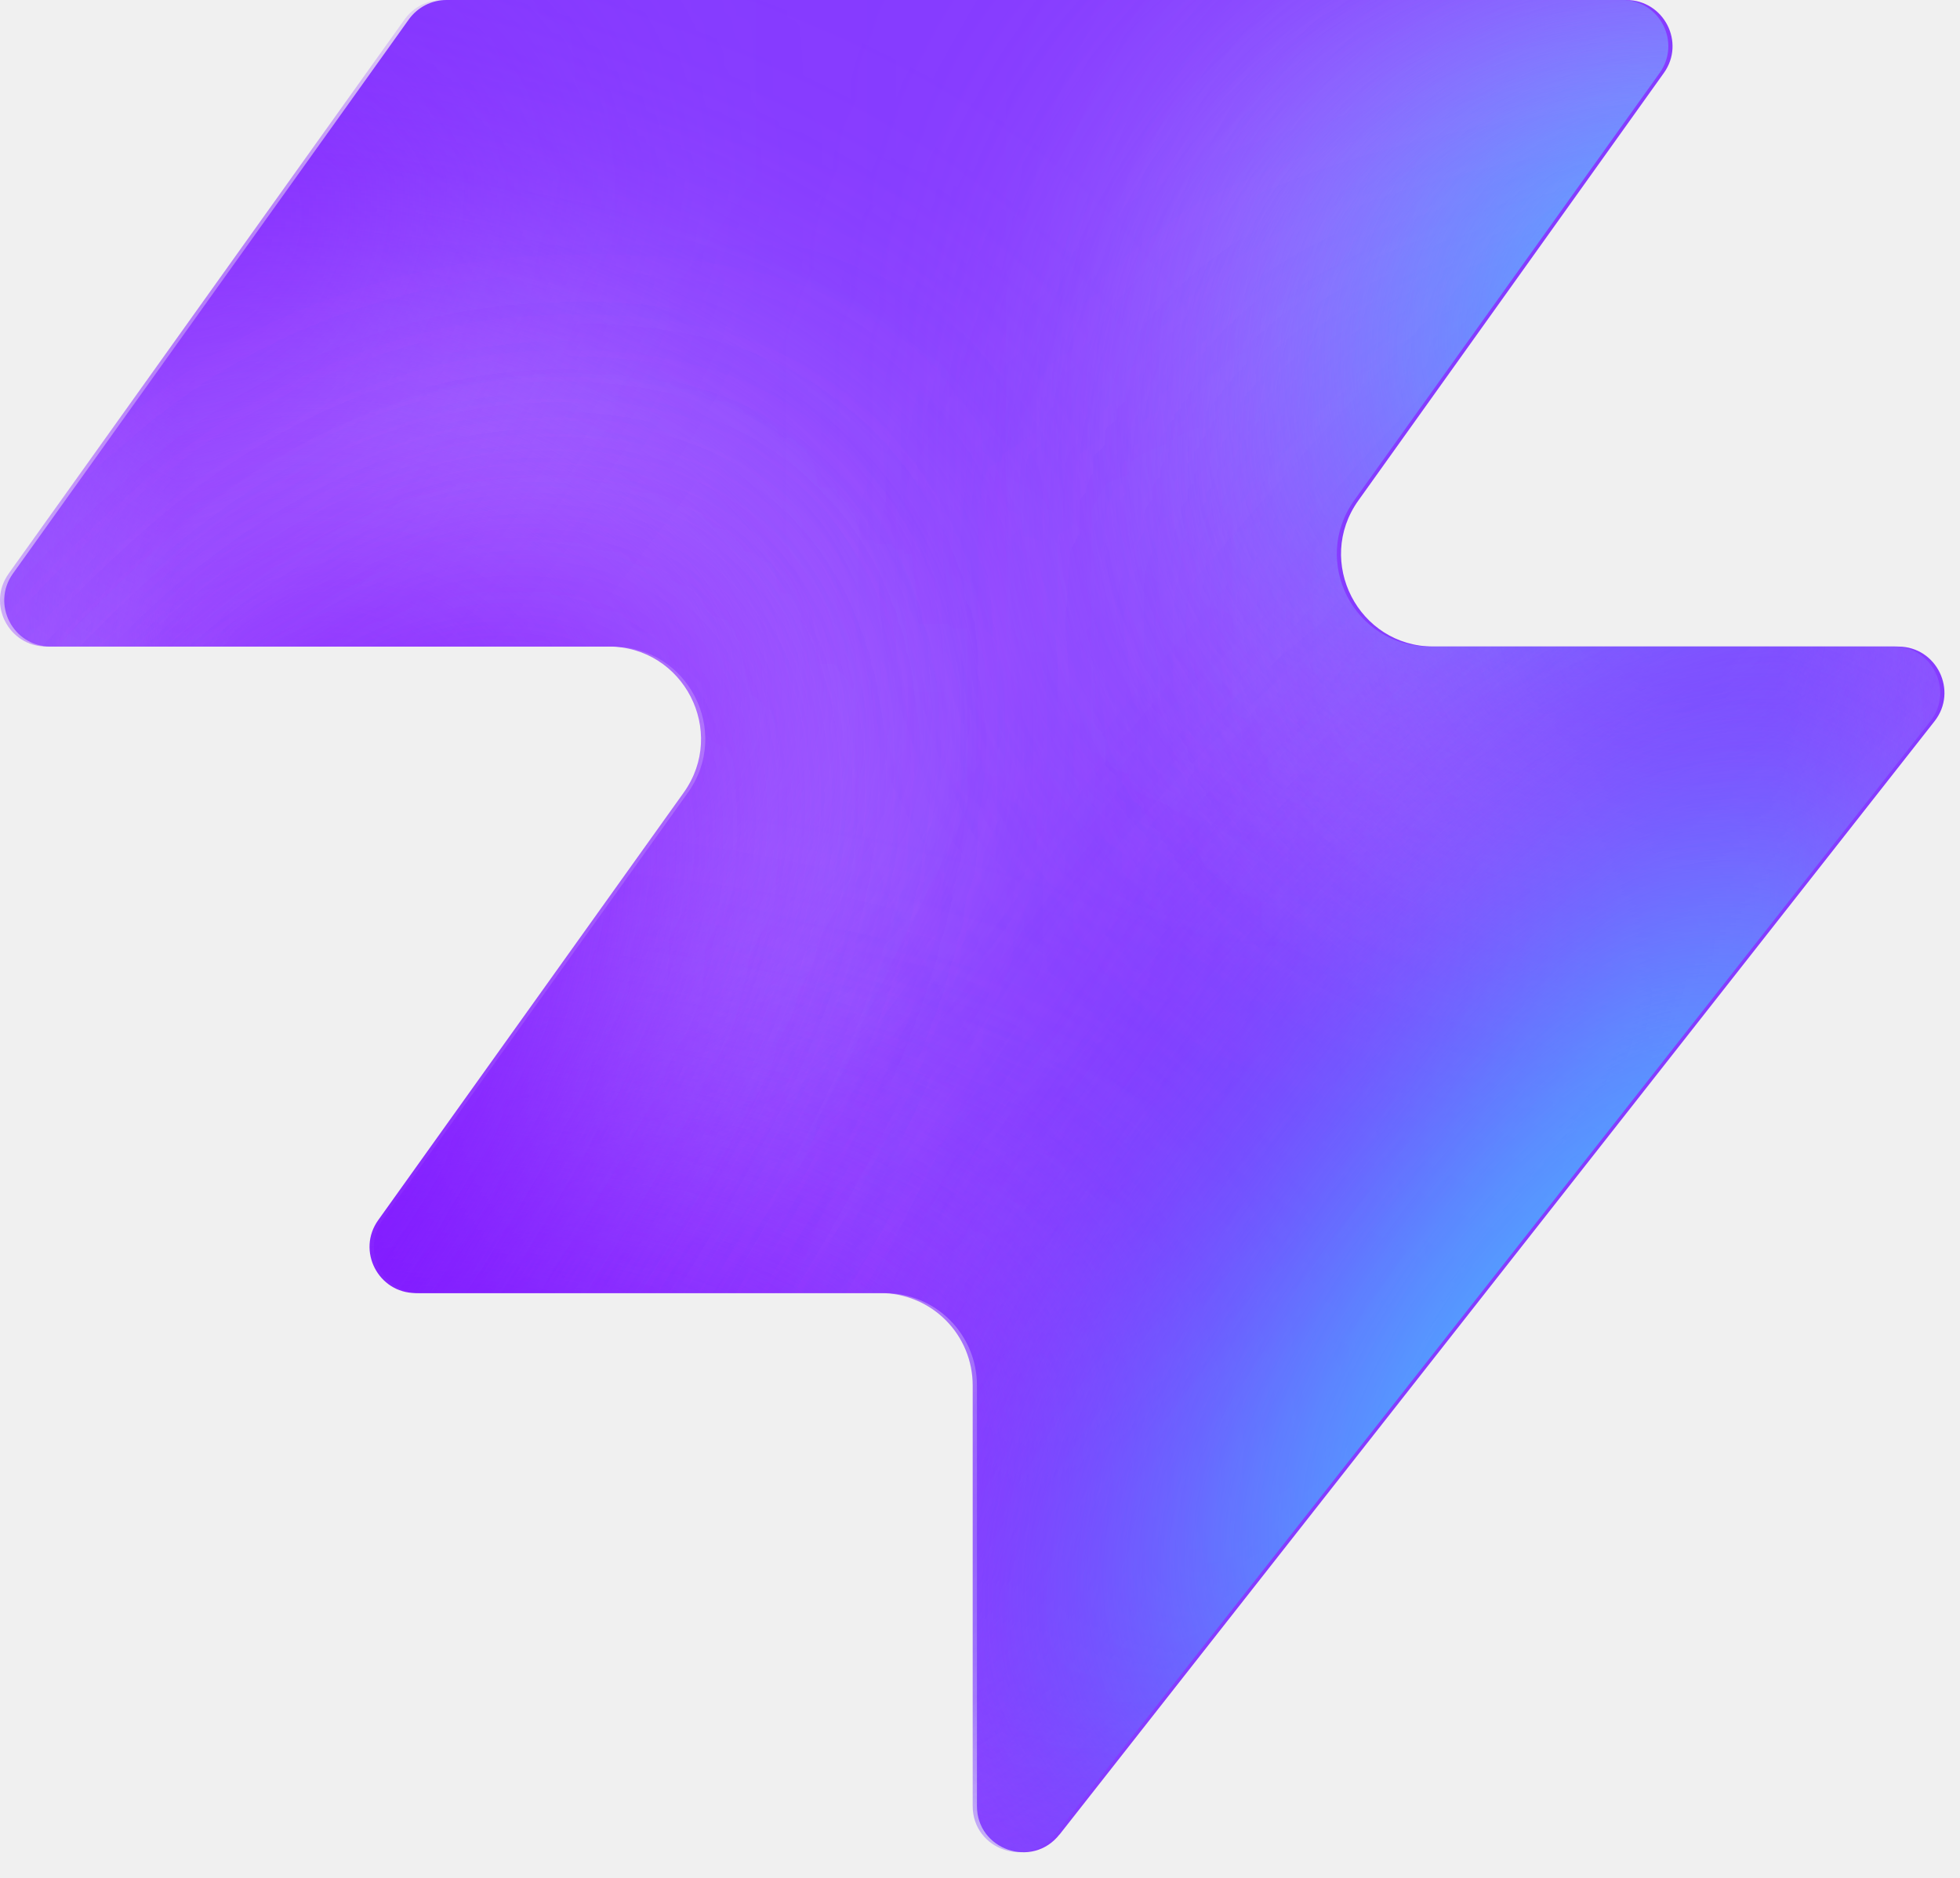
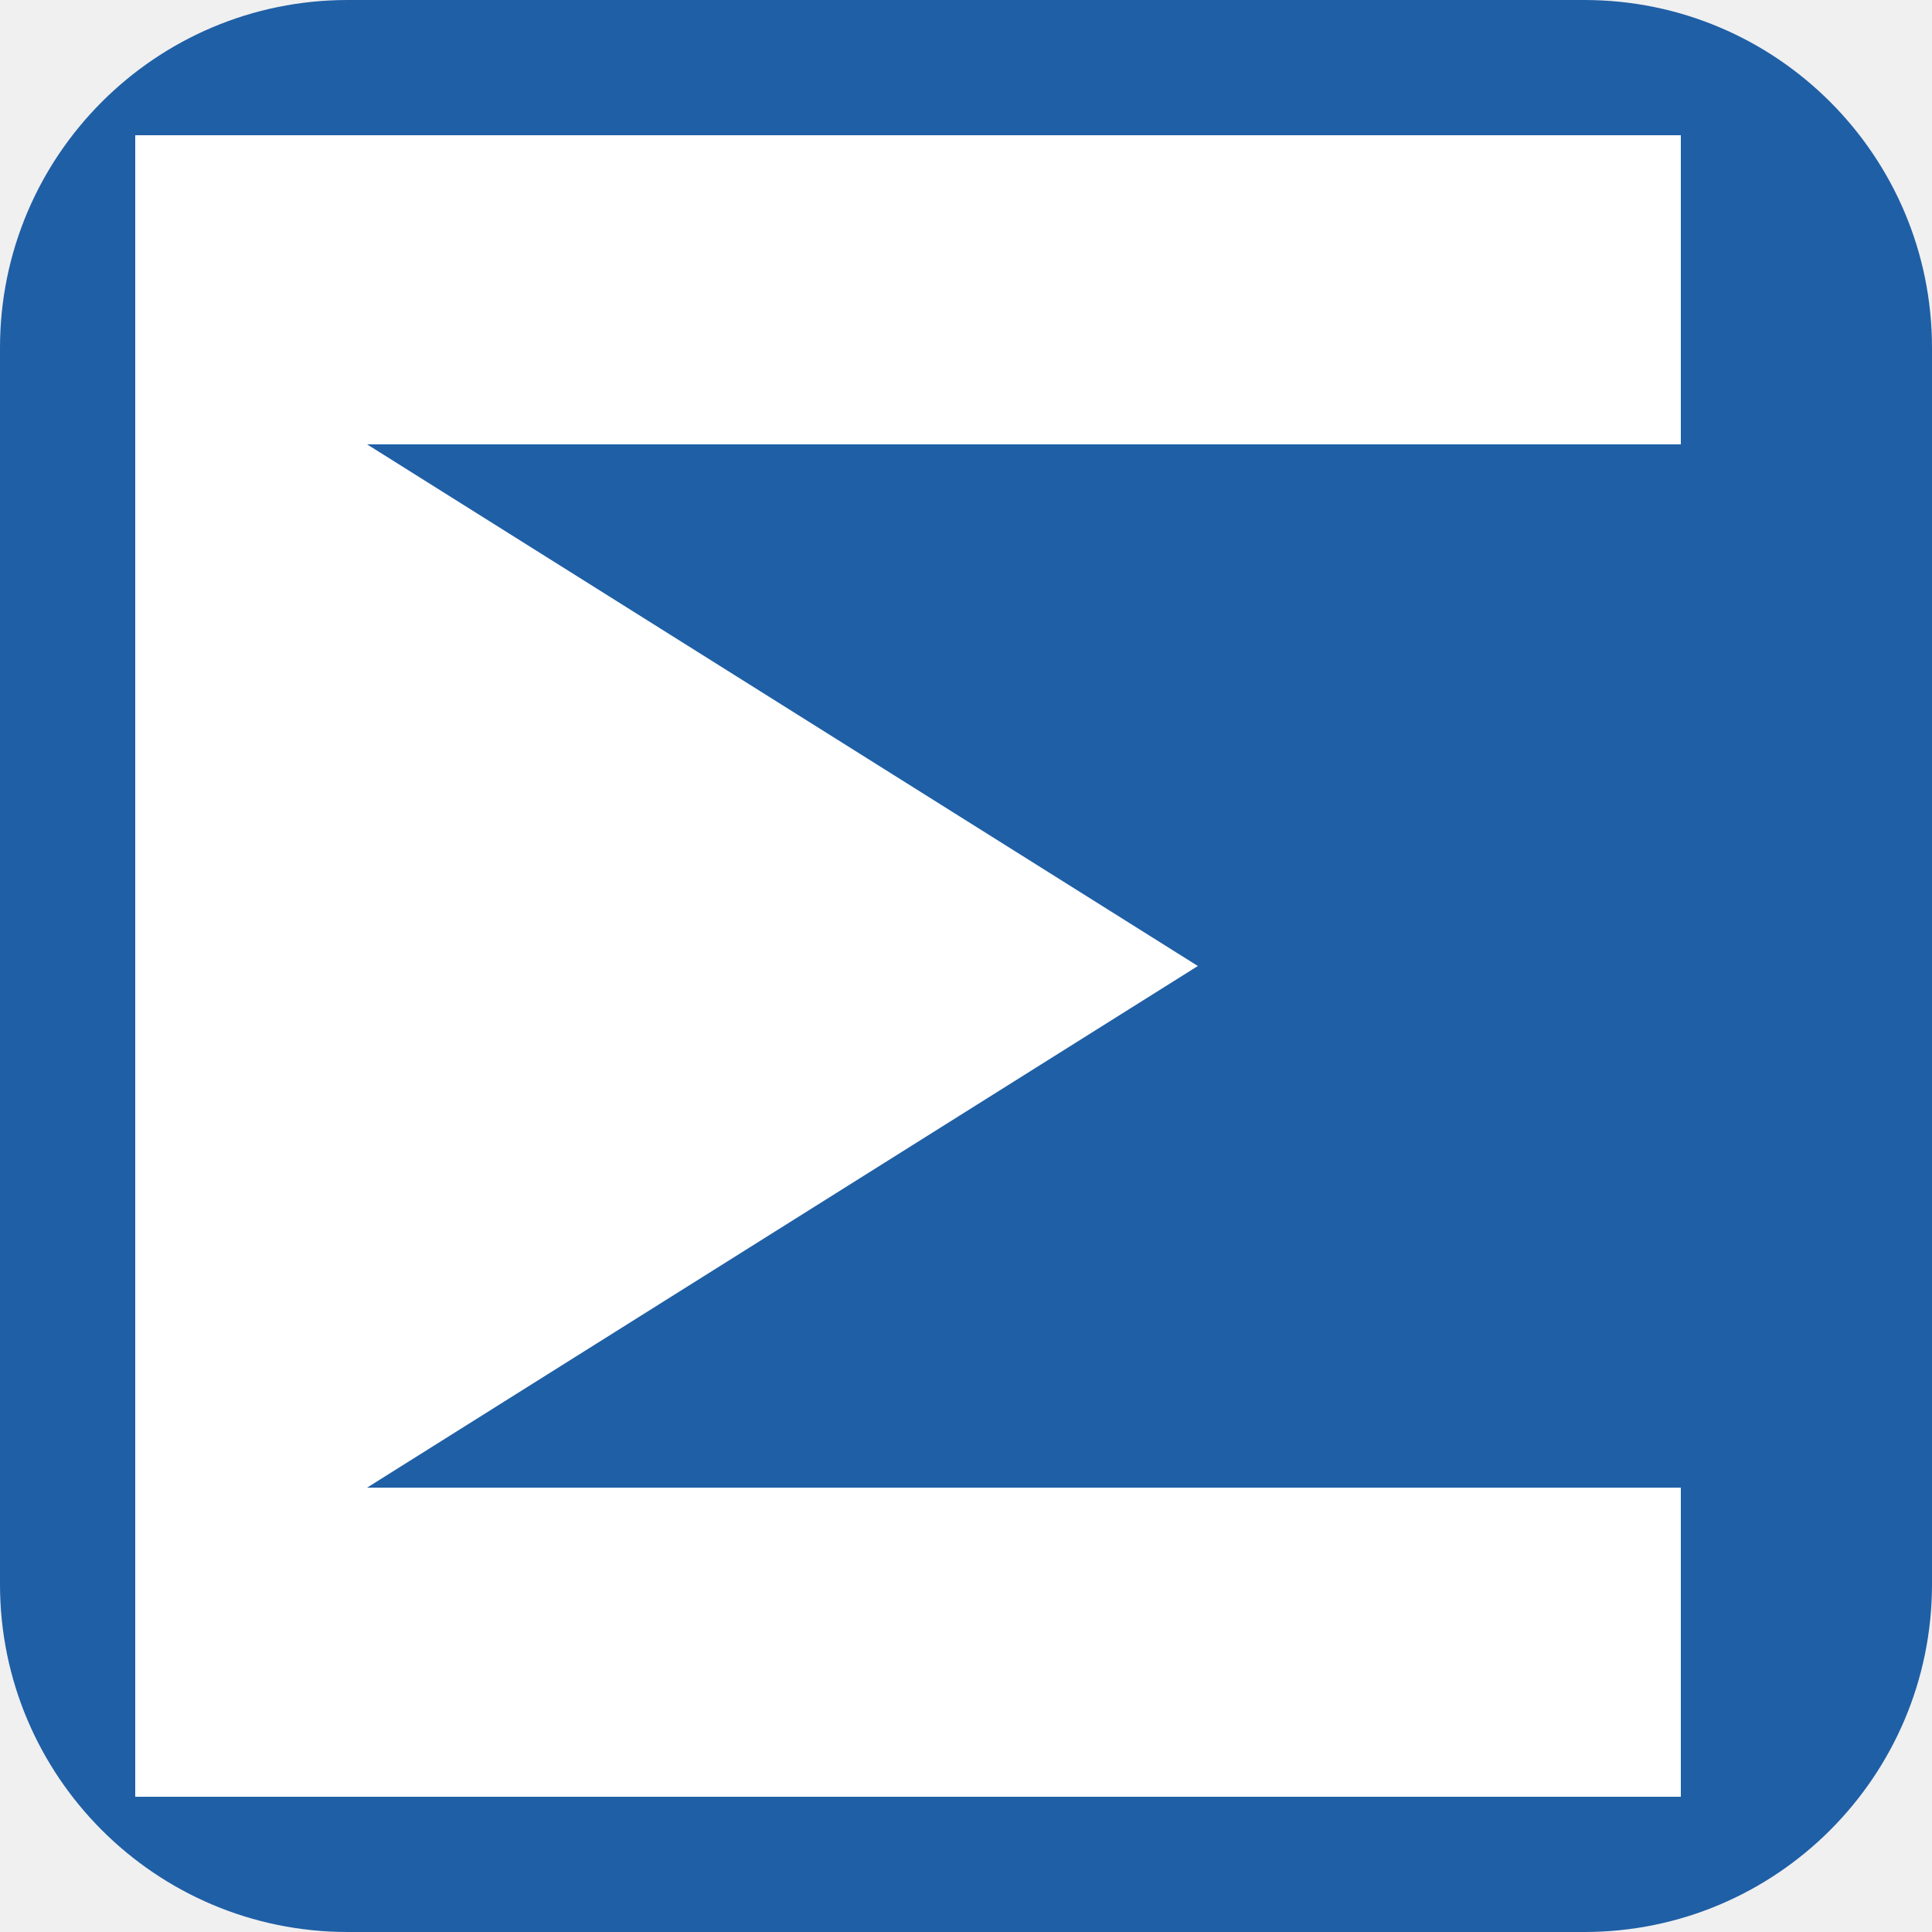
- <svg xmlns="http://www.w3.org/2000/svg" width="48" height="46" fill="none" viewBox="0 0 48 46">
-   <path fill="#863bff" d="M25.946 44.938c-.664.845-2.021.375-2.021-.698V33.937a2.26 2.26 0 0 0-2.262-2.262H10.287c-.92 0-1.456-1.04-.92-1.788l7.48-10.471c1.07-1.497 0-3.578-1.842-3.578H1.237c-.92 0-1.456-1.04-.92-1.788L10.013.474c.214-.297.556-.474.92-.474h28.894c.92 0 1.456 1.04.92 1.788l-7.48 10.471c-1.07 1.498 0 3.579 1.842 3.579h11.377c.943 0 1.473 1.088.89 1.83L25.947 44.94z" style="fill:#863bff;fill:color(display-p3 .525 .23 1);fill-opacity:1" />
-   <mask id="a" width="48" height="46" x="0" y="0" maskUnits="userSpaceOnUse" style="mask-type:alpha">
-     <path fill="#000" d="M25.842 44.938c-.664.844-2.021.375-2.021-.698V33.937a2.26 2.26 0 0 0-2.262-2.262H10.183c-.92 0-1.456-1.04-.92-1.788l7.48-10.471c1.07-1.498 0-3.579-1.842-3.579H1.133c-.92 0-1.456-1.04-.92-1.787L9.91.473c.214-.297.556-.474.92-.474h28.894c.92 0 1.456 1.04.92 1.788l-7.48 10.471c-1.07 1.498 0 3.578 1.842 3.578h11.377c.943 0 1.473 1.088.89 1.832L25.843 44.94z" style="fill:#000;fill-opacity:1" />
-   </mask>
-   <g mask="url(#a)">
-     <g filter="url(#b)">
-       <ellipse cx="5.508" cy="14.704" fill="#ede6ff" rx="5.508" ry="14.704" style="fill:#ede6ff;fill:color(display-p3 .927 .903 1);fill-opacity:1" transform="matrix(.00324 1 1 -.00324 -4.47 31.516)" />
-     </g>
-     <g filter="url(#c)">
-       <ellipse cx="10.399" cy="29.851" fill="#ede6ff" rx="10.399" ry="29.851" style="fill:#ede6ff;fill:color(display-p3 .927 .903 1);fill-opacity:1" transform="matrix(.00324 1 1 -.00324 -39.328 7.883)" />
-     </g>
-     <g filter="url(#d)">
-       <ellipse cx="5.508" cy="30.487" fill="#7e14ff" rx="5.508" ry="30.487" style="fill:#7e14ff;fill:color(display-p3 .492 .077 1);fill-opacity:1" transform="rotate(89.814 -25.913 -14.639)scale(1 -1)" />
-     </g>
-     <g filter="url(#e)">
-       <ellipse cx="5.508" cy="30.599" fill="#7e14ff" rx="5.508" ry="30.599" style="fill:#7e14ff;fill:color(display-p3 .492 .077 1);fill-opacity:1" transform="rotate(89.814 -32.644 -3.334)scale(1 -1)" />
-     </g>
-     <g filter="url(#f)">
-       <ellipse cx="5.508" cy="30.599" fill="#7e14ff" rx="5.508" ry="30.599" style="fill:#7e14ff;fill:color(display-p3 .492 .077 1);fill-opacity:1" transform="matrix(.00324 1 1 -.00324 -34.34 30.47)" />
-     </g>
-     <g filter="url(#g)">
-       <ellipse cx="14.072" cy="22.078" fill="#ede6ff" rx="14.072" ry="22.078" style="fill:#ede6ff;fill:color(display-p3 .927 .903 1);fill-opacity:1" transform="rotate(93.35 24.506 48.493)scale(-1 1)" />
-     </g>
-     <g filter="url(#h)">
-       <ellipse cx="3.47" cy="21.501" fill="#7e14ff" rx="3.47" ry="21.501" style="fill:#7e14ff;fill:color(display-p3 .492 .077 1);fill-opacity:1" transform="rotate(89.009 28.708 47.59)scale(-1 1)" />
-     </g>
-     <g filter="url(#i)">
-       <ellipse cx="3.47" cy="21.501" fill="#7e14ff" rx="3.47" ry="21.501" style="fill:#7e14ff;fill:color(display-p3 .492 .077 1);fill-opacity:1" transform="rotate(89.009 28.708 47.59)scale(-1 1)" />
-     </g>
-     <g filter="url(#j)">
-       <ellipse cx=".387" cy="8.972" fill="#7e14ff" rx="4.407" ry="29.108" style="fill:#7e14ff;fill:color(display-p3 .492 .077 1);fill-opacity:1" transform="rotate(39.51 .387 8.972)" />
-     </g>
-     <g filter="url(#k)">
-       <ellipse cx="47.523" cy="-6.092" fill="#7e14ff" rx="4.407" ry="29.108" style="fill:#7e14ff;fill:color(display-p3 .492 .077 1);fill-opacity:1" transform="rotate(37.892 47.523 -6.092)" />
-     </g>
-     <g filter="url(#l)">
-       <ellipse cx="41.412" cy="6.333" fill="#47bfff" rx="5.971" ry="9.665" style="fill:#47bfff;fill:color(display-p3 .28 .748 1);fill-opacity:1" transform="rotate(37.892 41.412 6.333)" />
-     </g>
-     <g filter="url(#m)">
-       <ellipse cx="-1.879" cy="38.332" fill="#7e14ff" rx="4.407" ry="29.108" style="fill:#7e14ff;fill:color(display-p3 .492 .077 1);fill-opacity:1" transform="rotate(37.892 -1.88 38.332)" />
-     </g>
-     <g filter="url(#n)">
-       <ellipse cx="-1.879" cy="38.332" fill="#7e14ff" rx="4.407" ry="29.108" style="fill:#7e14ff;fill:color(display-p3 .492 .077 1);fill-opacity:1" transform="rotate(37.892 -1.88 38.332)" />
-     </g>
-     <g filter="url(#o)">
-       <ellipse cx="35.651" cy="29.907" fill="#7e14ff" rx="4.407" ry="29.108" style="fill:#7e14ff;fill:color(display-p3 .492 .077 1);fill-opacity:1" transform="rotate(37.892 35.651 29.907)" />
-     </g>
-     <g filter="url(#p)">
-       <ellipse cx="38.418" cy="32.4" fill="#47bfff" rx="5.971" ry="15.297" style="fill:#47bfff;fill:color(display-p3 .28 .748 1);fill-opacity:1" transform="rotate(37.892 38.418 32.4)" />
-     </g>
-   </g>
-   <defs>
-     <filter id="b" width="60.045" height="41.654" x="-19.77" y="16.149" color-interpolation-filters="sRGB" filterUnits="userSpaceOnUse">
-       <feFlood flood-opacity="0" result="BackgroundImageFix" />
-       <feBlend in="SourceGraphic" in2="BackgroundImageFix" result="shape" />
-       <feGaussianBlur result="effect1_foregroundBlur_2002_17158" stdDeviation="7.659" />
-     </filter>
-     <filter id="c" width="90.34" height="51.437" x="-54.613" y="-7.533" color-interpolation-filters="sRGB" filterUnits="userSpaceOnUse">
-       <feFlood flood-opacity="0" result="BackgroundImageFix" />
-       <feBlend in="SourceGraphic" in2="BackgroundImageFix" result="shape" />
-       <feGaussianBlur result="effect1_foregroundBlur_2002_17158" stdDeviation="7.659" />
-     </filter>
-     <filter id="d" width="79.355" height="29.4" x="-49.64" y="2.03" color-interpolation-filters="sRGB" filterUnits="userSpaceOnUse">
-       <feFlood flood-opacity="0" result="BackgroundImageFix" />
-       <feBlend in="SourceGraphic" in2="BackgroundImageFix" result="shape" />
-       <feGaussianBlur result="effect1_foregroundBlur_2002_17158" stdDeviation="4.596" />
-     </filter>
-     <filter id="e" width="79.579" height="29.4" x="-45.045" y="20.029" color-interpolation-filters="sRGB" filterUnits="userSpaceOnUse">
-       <feFlood flood-opacity="0" result="BackgroundImageFix" />
-       <feBlend in="SourceGraphic" in2="BackgroundImageFix" result="shape" />
-       <feGaussianBlur result="effect1_foregroundBlur_2002_17158" stdDeviation="4.596" />
-     </filter>
-     <filter id="f" width="79.579" height="29.4" x="-43.513" y="21.178" color-interpolation-filters="sRGB" filterUnits="userSpaceOnUse">
-       <feFlood flood-opacity="0" result="BackgroundImageFix" />
-       <feBlend in="SourceGraphic" in2="BackgroundImageFix" result="shape" />
-       <feGaussianBlur result="effect1_foregroundBlur_2002_17158" stdDeviation="4.596" />
-     </filter>
-     <filter id="g" width="74.749" height="58.852" x="15.756" y="-17.901" color-interpolation-filters="sRGB" filterUnits="userSpaceOnUse">
-       <feFlood flood-opacity="0" result="BackgroundImageFix" />
-       <feBlend in="SourceGraphic" in2="BackgroundImageFix" result="shape" />
-       <feGaussianBlur result="effect1_foregroundBlur_2002_17158" stdDeviation="7.659" />
-     </filter>
-     <filter id="h" width="61.377" height="25.362" x="23.548" y="2.284" color-interpolation-filters="sRGB" filterUnits="userSpaceOnUse">
-       <feFlood flood-opacity="0" result="BackgroundImageFix" />
-       <feBlend in="SourceGraphic" in2="BackgroundImageFix" result="shape" />
-       <feGaussianBlur result="effect1_foregroundBlur_2002_17158" stdDeviation="4.596" />
-     </filter>
-     <filter id="i" width="61.377" height="25.362" x="23.548" y="2.284" color-interpolation-filters="sRGB" filterUnits="userSpaceOnUse">
-       <feFlood flood-opacity="0" result="BackgroundImageFix" />
-       <feBlend in="SourceGraphic" in2="BackgroundImageFix" result="shape" />
-       <feGaussianBlur result="effect1_foregroundBlur_2002_17158" stdDeviation="4.596" />
-     </filter>
-     <filter id="j" width="56.045" height="63.649" x="-27.636" y="-22.853" color-interpolation-filters="sRGB" filterUnits="userSpaceOnUse">
-       <feFlood flood-opacity="0" result="BackgroundImageFix" />
-       <feBlend in="SourceGraphic" in2="BackgroundImageFix" result="shape" />
-       <feGaussianBlur result="effect1_foregroundBlur_2002_17158" stdDeviation="4.596" />
-     </filter>
-     <filter id="k" width="54.814" height="64.646" x="20.116" y="-38.415" color-interpolation-filters="sRGB" filterUnits="userSpaceOnUse">
-       <feFlood flood-opacity="0" result="BackgroundImageFix" />
-       <feBlend in="SourceGraphic" in2="BackgroundImageFix" result="shape" />
-       <feGaussianBlur result="effect1_foregroundBlur_2002_17158" stdDeviation="4.596" />
-     </filter>
-     <filter id="l" width="33.541" height="35.313" x="24.641" y="-11.323" color-interpolation-filters="sRGB" filterUnits="userSpaceOnUse">
-       <feFlood flood-opacity="0" result="BackgroundImageFix" />
-       <feBlend in="SourceGraphic" in2="BackgroundImageFix" result="shape" />
-       <feGaussianBlur result="effect1_foregroundBlur_2002_17158" stdDeviation="4.596" />
-     </filter>
-     <filter id="m" width="54.814" height="64.646" x="-29.286" y="6.009" color-interpolation-filters="sRGB" filterUnits="userSpaceOnUse">
-       <feFlood flood-opacity="0" result="BackgroundImageFix" />
-       <feBlend in="SourceGraphic" in2="BackgroundImageFix" result="shape" />
-       <feGaussianBlur result="effect1_foregroundBlur_2002_17158" stdDeviation="4.596" />
-     </filter>
-     <filter id="n" width="54.814" height="64.646" x="-29.286" y="6.009" color-interpolation-filters="sRGB" filterUnits="userSpaceOnUse">
-       <feFlood flood-opacity="0" result="BackgroundImageFix" />
-       <feBlend in="SourceGraphic" in2="BackgroundImageFix" result="shape" />
-       <feGaussianBlur result="effect1_foregroundBlur_2002_17158" stdDeviation="4.596" />
-     </filter>
-     <filter id="o" width="54.814" height="64.646" x="8.244" y="-2.416" color-interpolation-filters="sRGB" filterUnits="userSpaceOnUse">
-       <feFlood flood-opacity="0" result="BackgroundImageFix" />
-       <feBlend in="SourceGraphic" in2="BackgroundImageFix" result="shape" />
-       <feGaussianBlur result="effect1_foregroundBlur_2002_17158" stdDeviation="4.596" />
-     </filter>
-     <filter id="p" width="39.409" height="43.623" x="18.713" y="10.588" color-interpolation-filters="sRGB" filterUnits="userSpaceOnUse">
-       <feFlood flood-opacity="0" result="BackgroundImageFix" />
-       <feBlend in="SourceGraphic" in2="BackgroundImageFix" result="shape" />
-       <feGaussianBlur result="effect1_foregroundBlur_2002_17158" stdDeviation="4.596" />
-     </filter>
-   </defs>
+ <svg xmlns="http://www.w3.org/2000/svg" viewBox="0 0 100 100">
+   <rect width="100" height="100" rx="18" fill="#1f5fa6" />
+   <path d="M 87,7 L 7,7 L 7,93 L 87,93 L 87,77 L 19,77 L 62,50 L 19,23 L 87,23 Z" fill="white" />
</svg>
